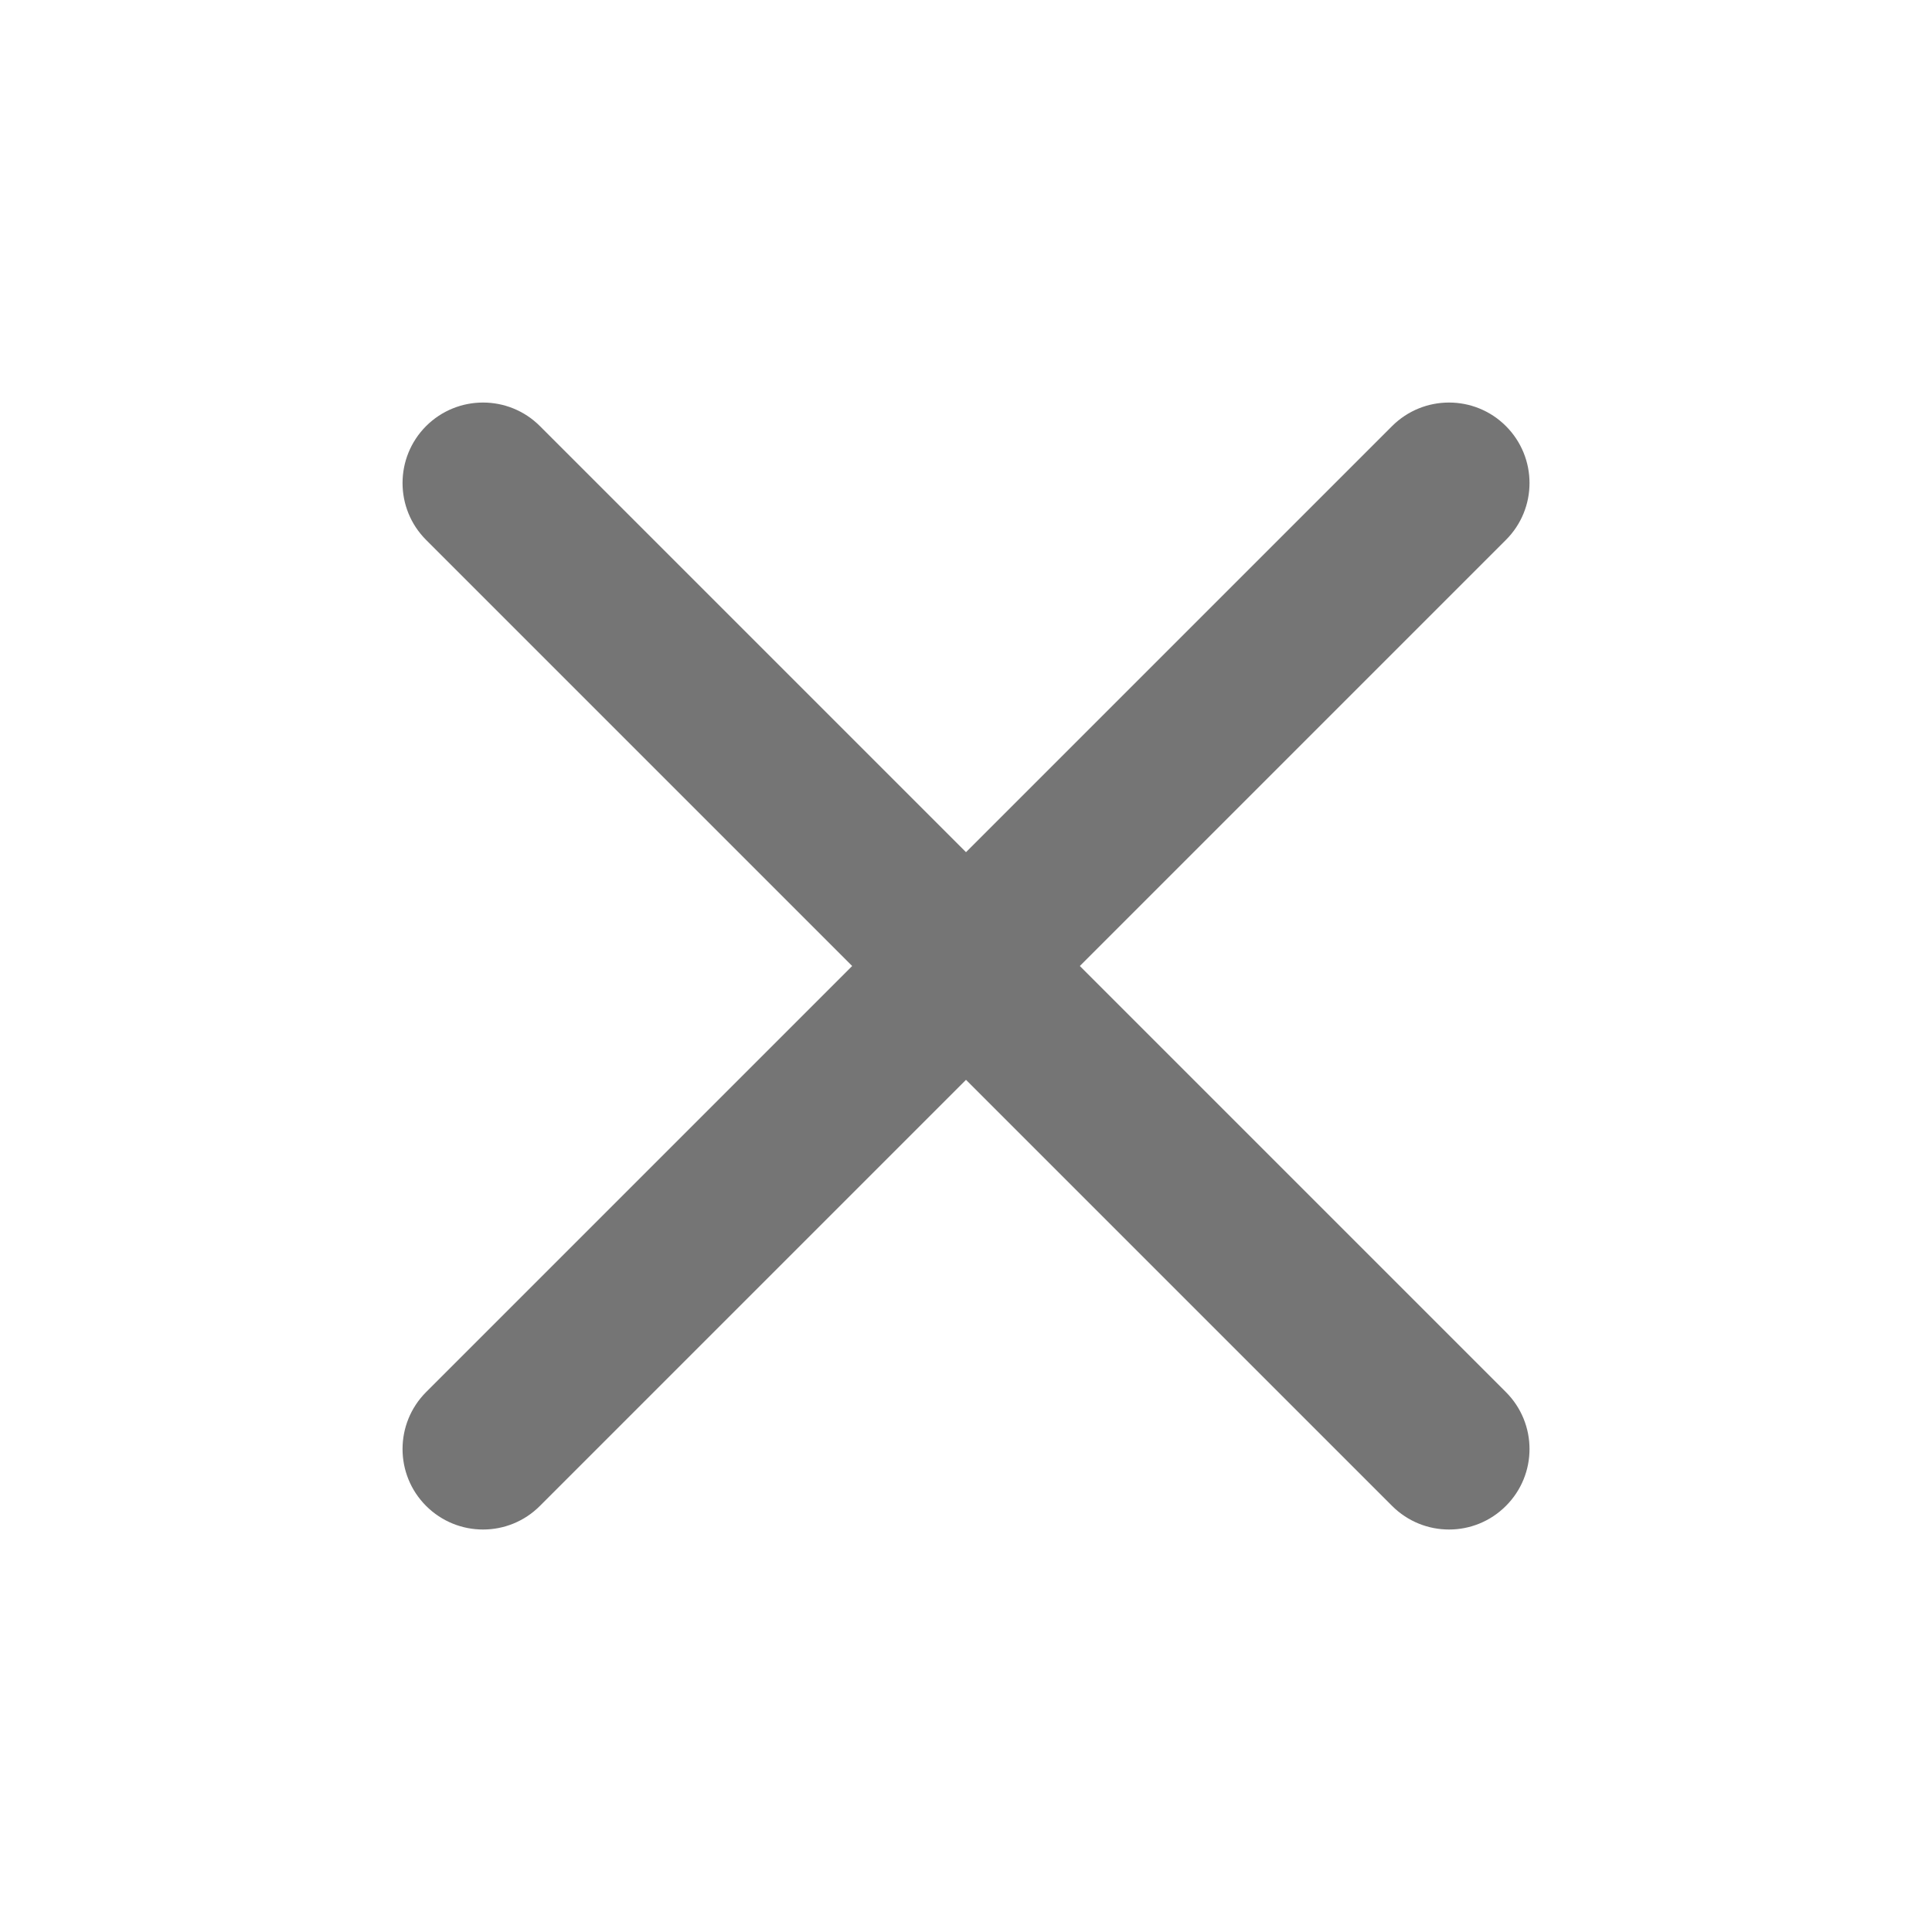
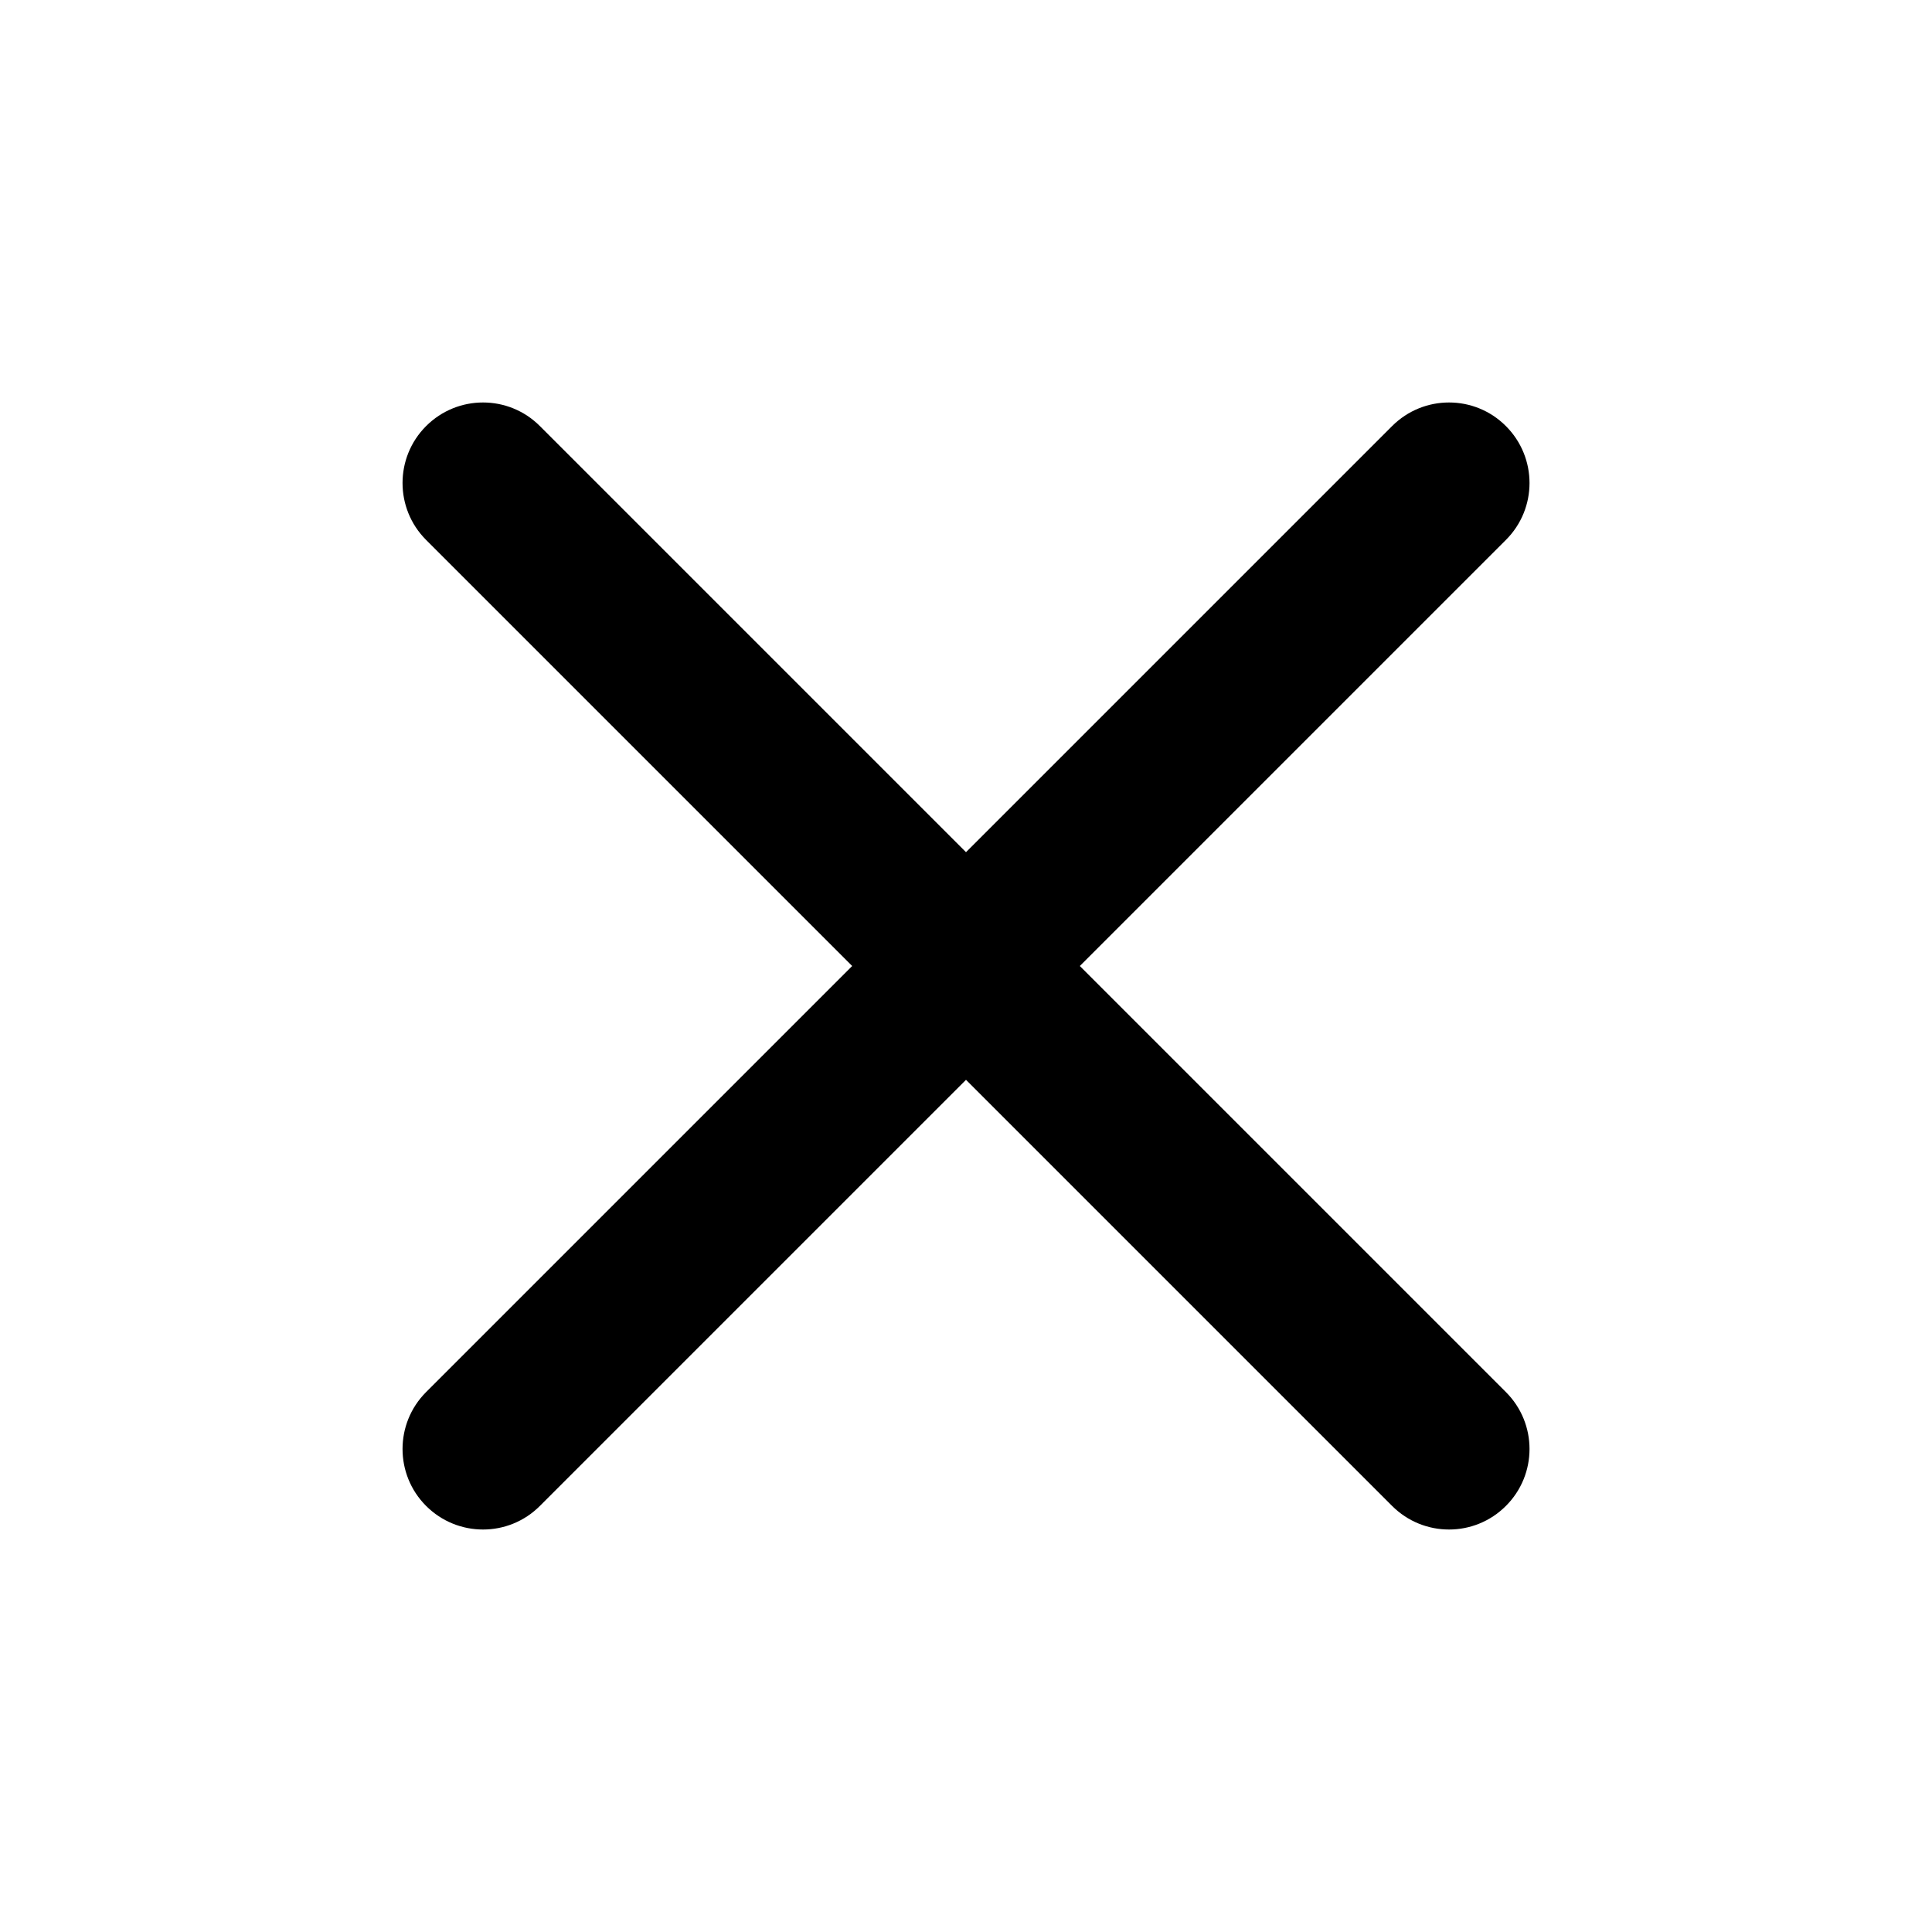
<svg xmlns="http://www.w3.org/2000/svg" width="24" height="24" viewBox="0 0 24 24" fill="none">
-   <path d="M17.293 5.293C17.684 4.903 18.317 4.903 18.707 5.293C19.098 5.684 19.098 6.317 18.707 6.707L13.414 12L18.707 17.293C19.098 17.684 19.098 18.317 18.707 18.707C18.317 19.098 17.684 19.098 17.293 18.707L12 13.414L6.707 18.707C6.317 19.098 5.684 19.098 5.293 18.707C4.903 18.317 4.903 17.684 5.293 17.293L10.586 12L5.293 6.707C4.903 6.317 4.903 5.684 5.293 5.293C5.684 4.903 6.317 4.903 6.707 5.293L12 10.586L17.293 5.293Z" fill="#757575" />
+   <path d="M17.293 5.293C17.684 4.902 18.317 4.902 18.707 5.293C19.098 5.684 19.098 6.317 18.707 6.707L13.414 12L18.707 17.293C19.098 17.683 19.098 18.317 18.707 18.707C18.317 19.098 17.684 19.098 17.293 18.707L12 13.414L6.707 18.707C6.317 19.098 5.684 19.098 5.293 18.707C4.903 18.317 4.903 17.683 5.293 17.293L10.586 12L5.293 6.707C4.903 6.317 4.903 5.683 5.293 5.293C5.684 4.902 6.317 4.902 6.707 5.293L12 10.586L17.293 5.293Z" fill="black" />
</svg>
